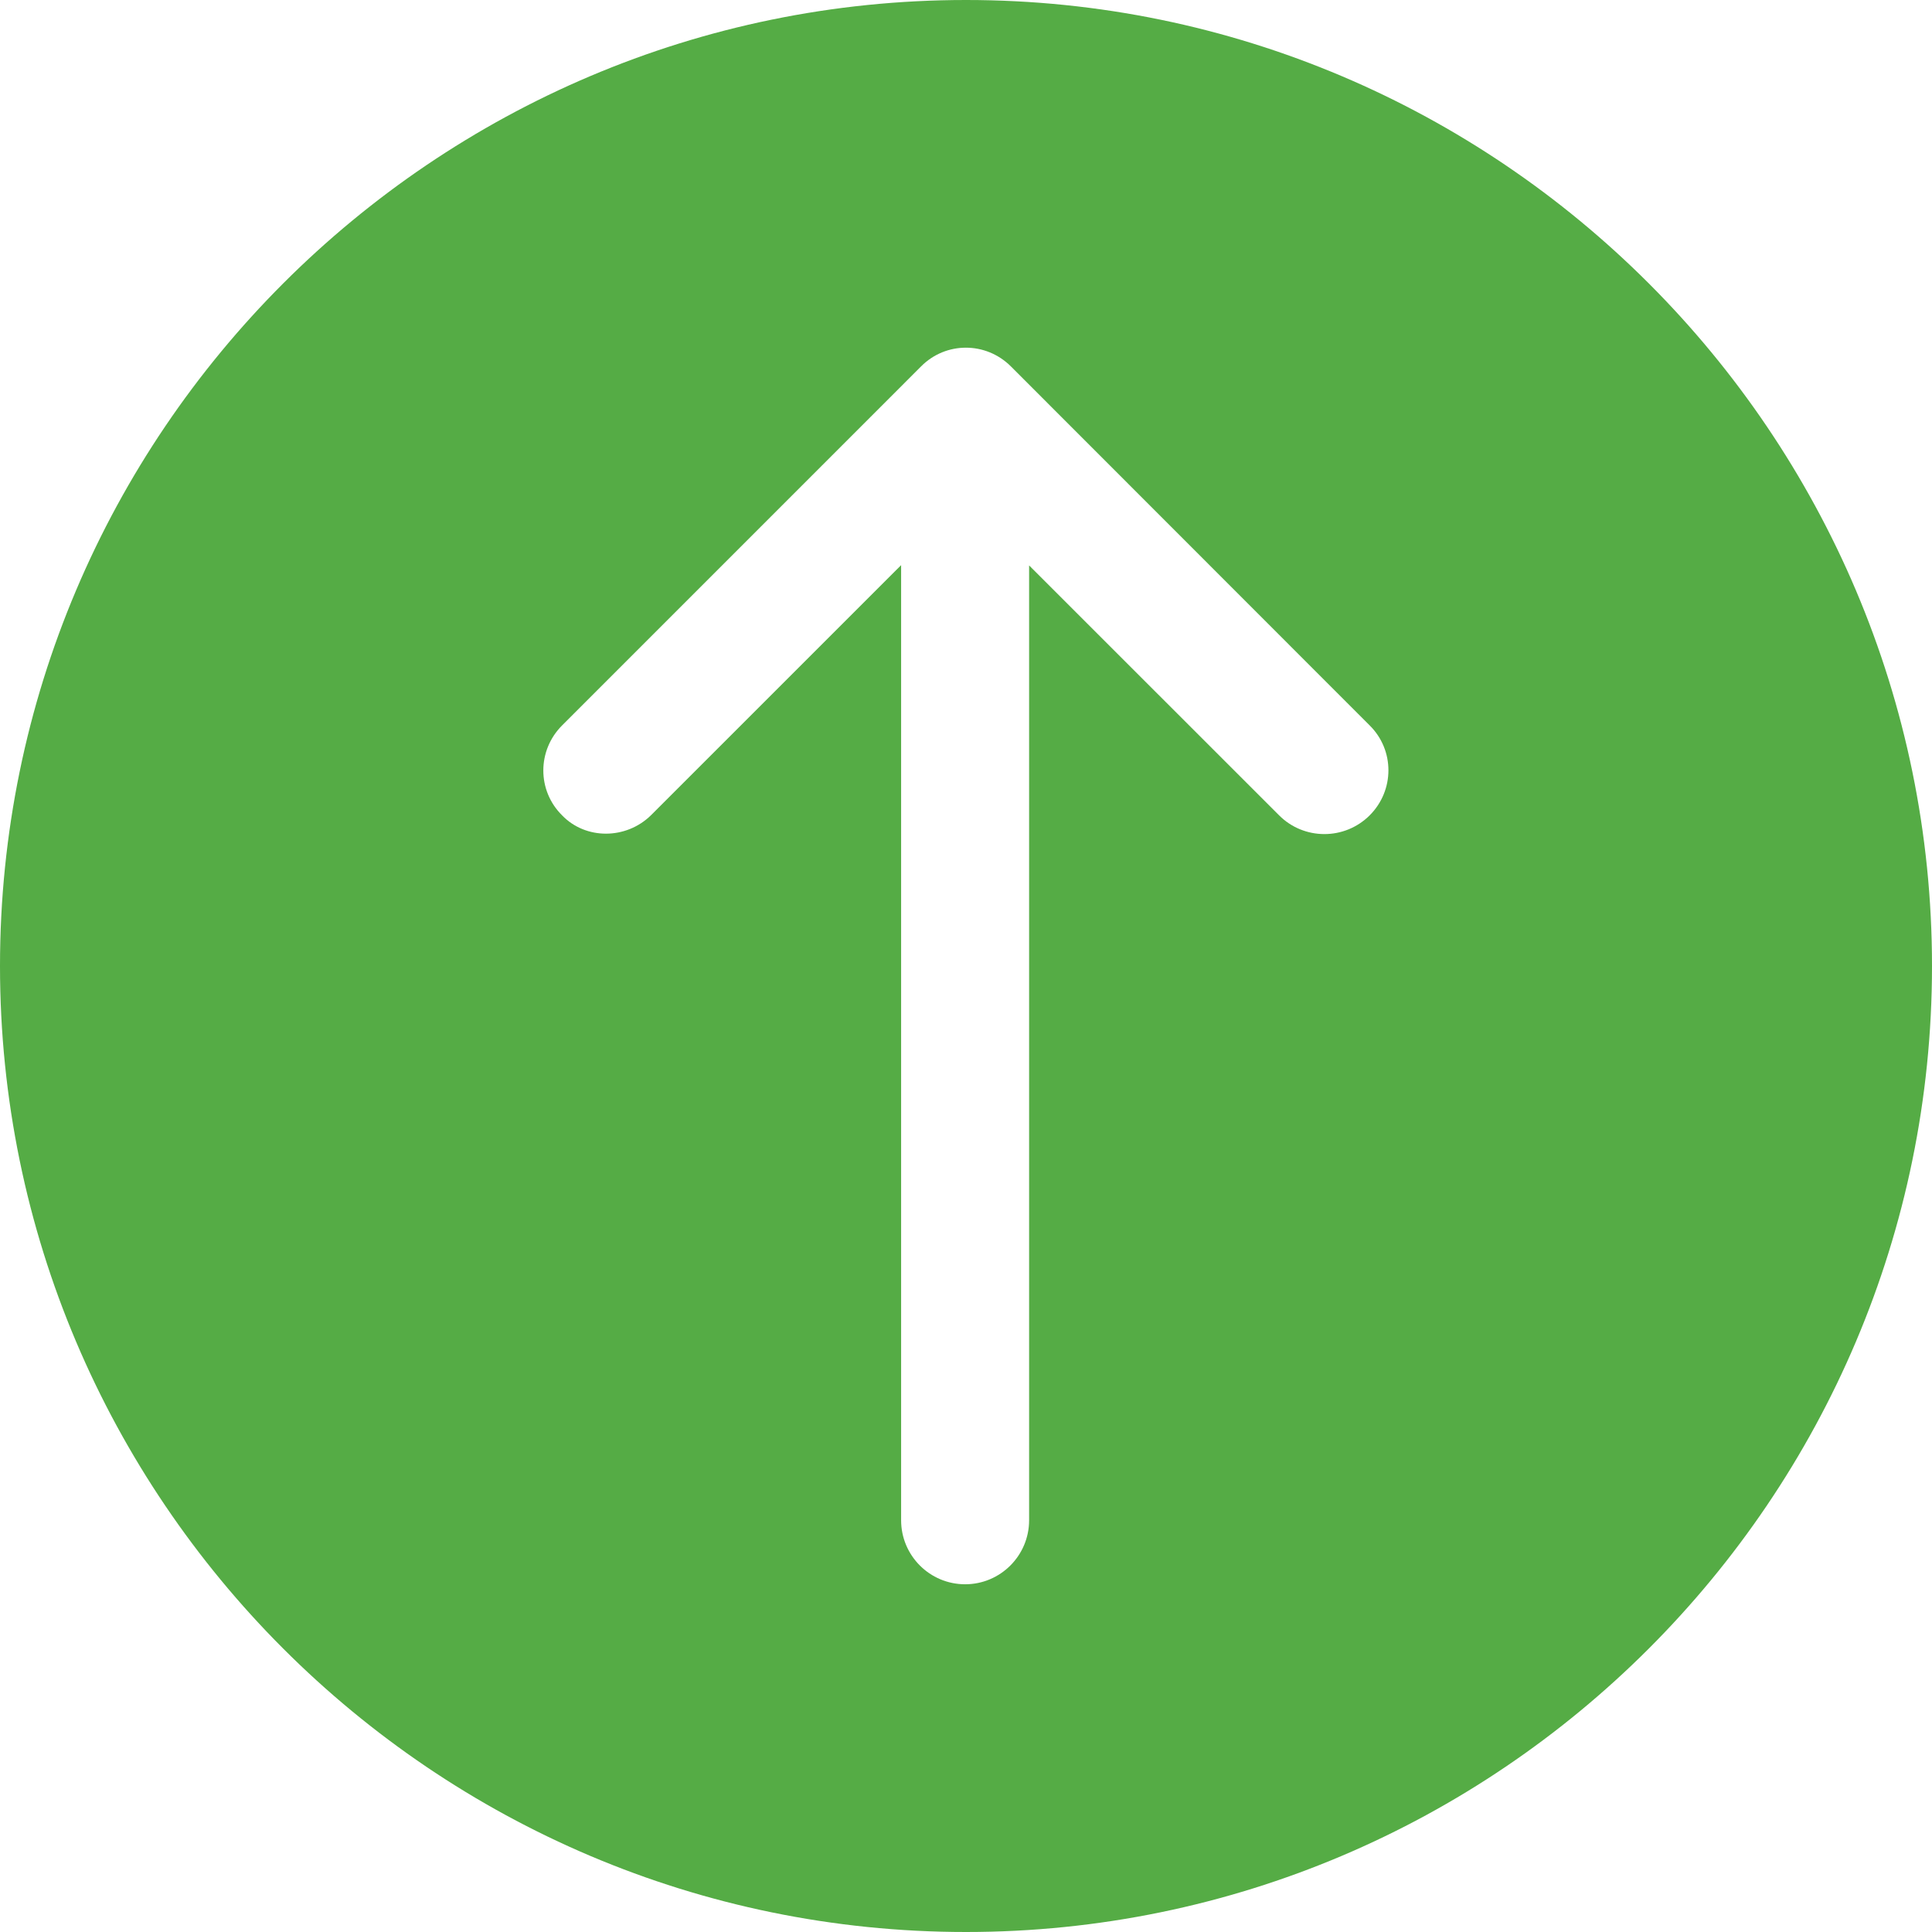
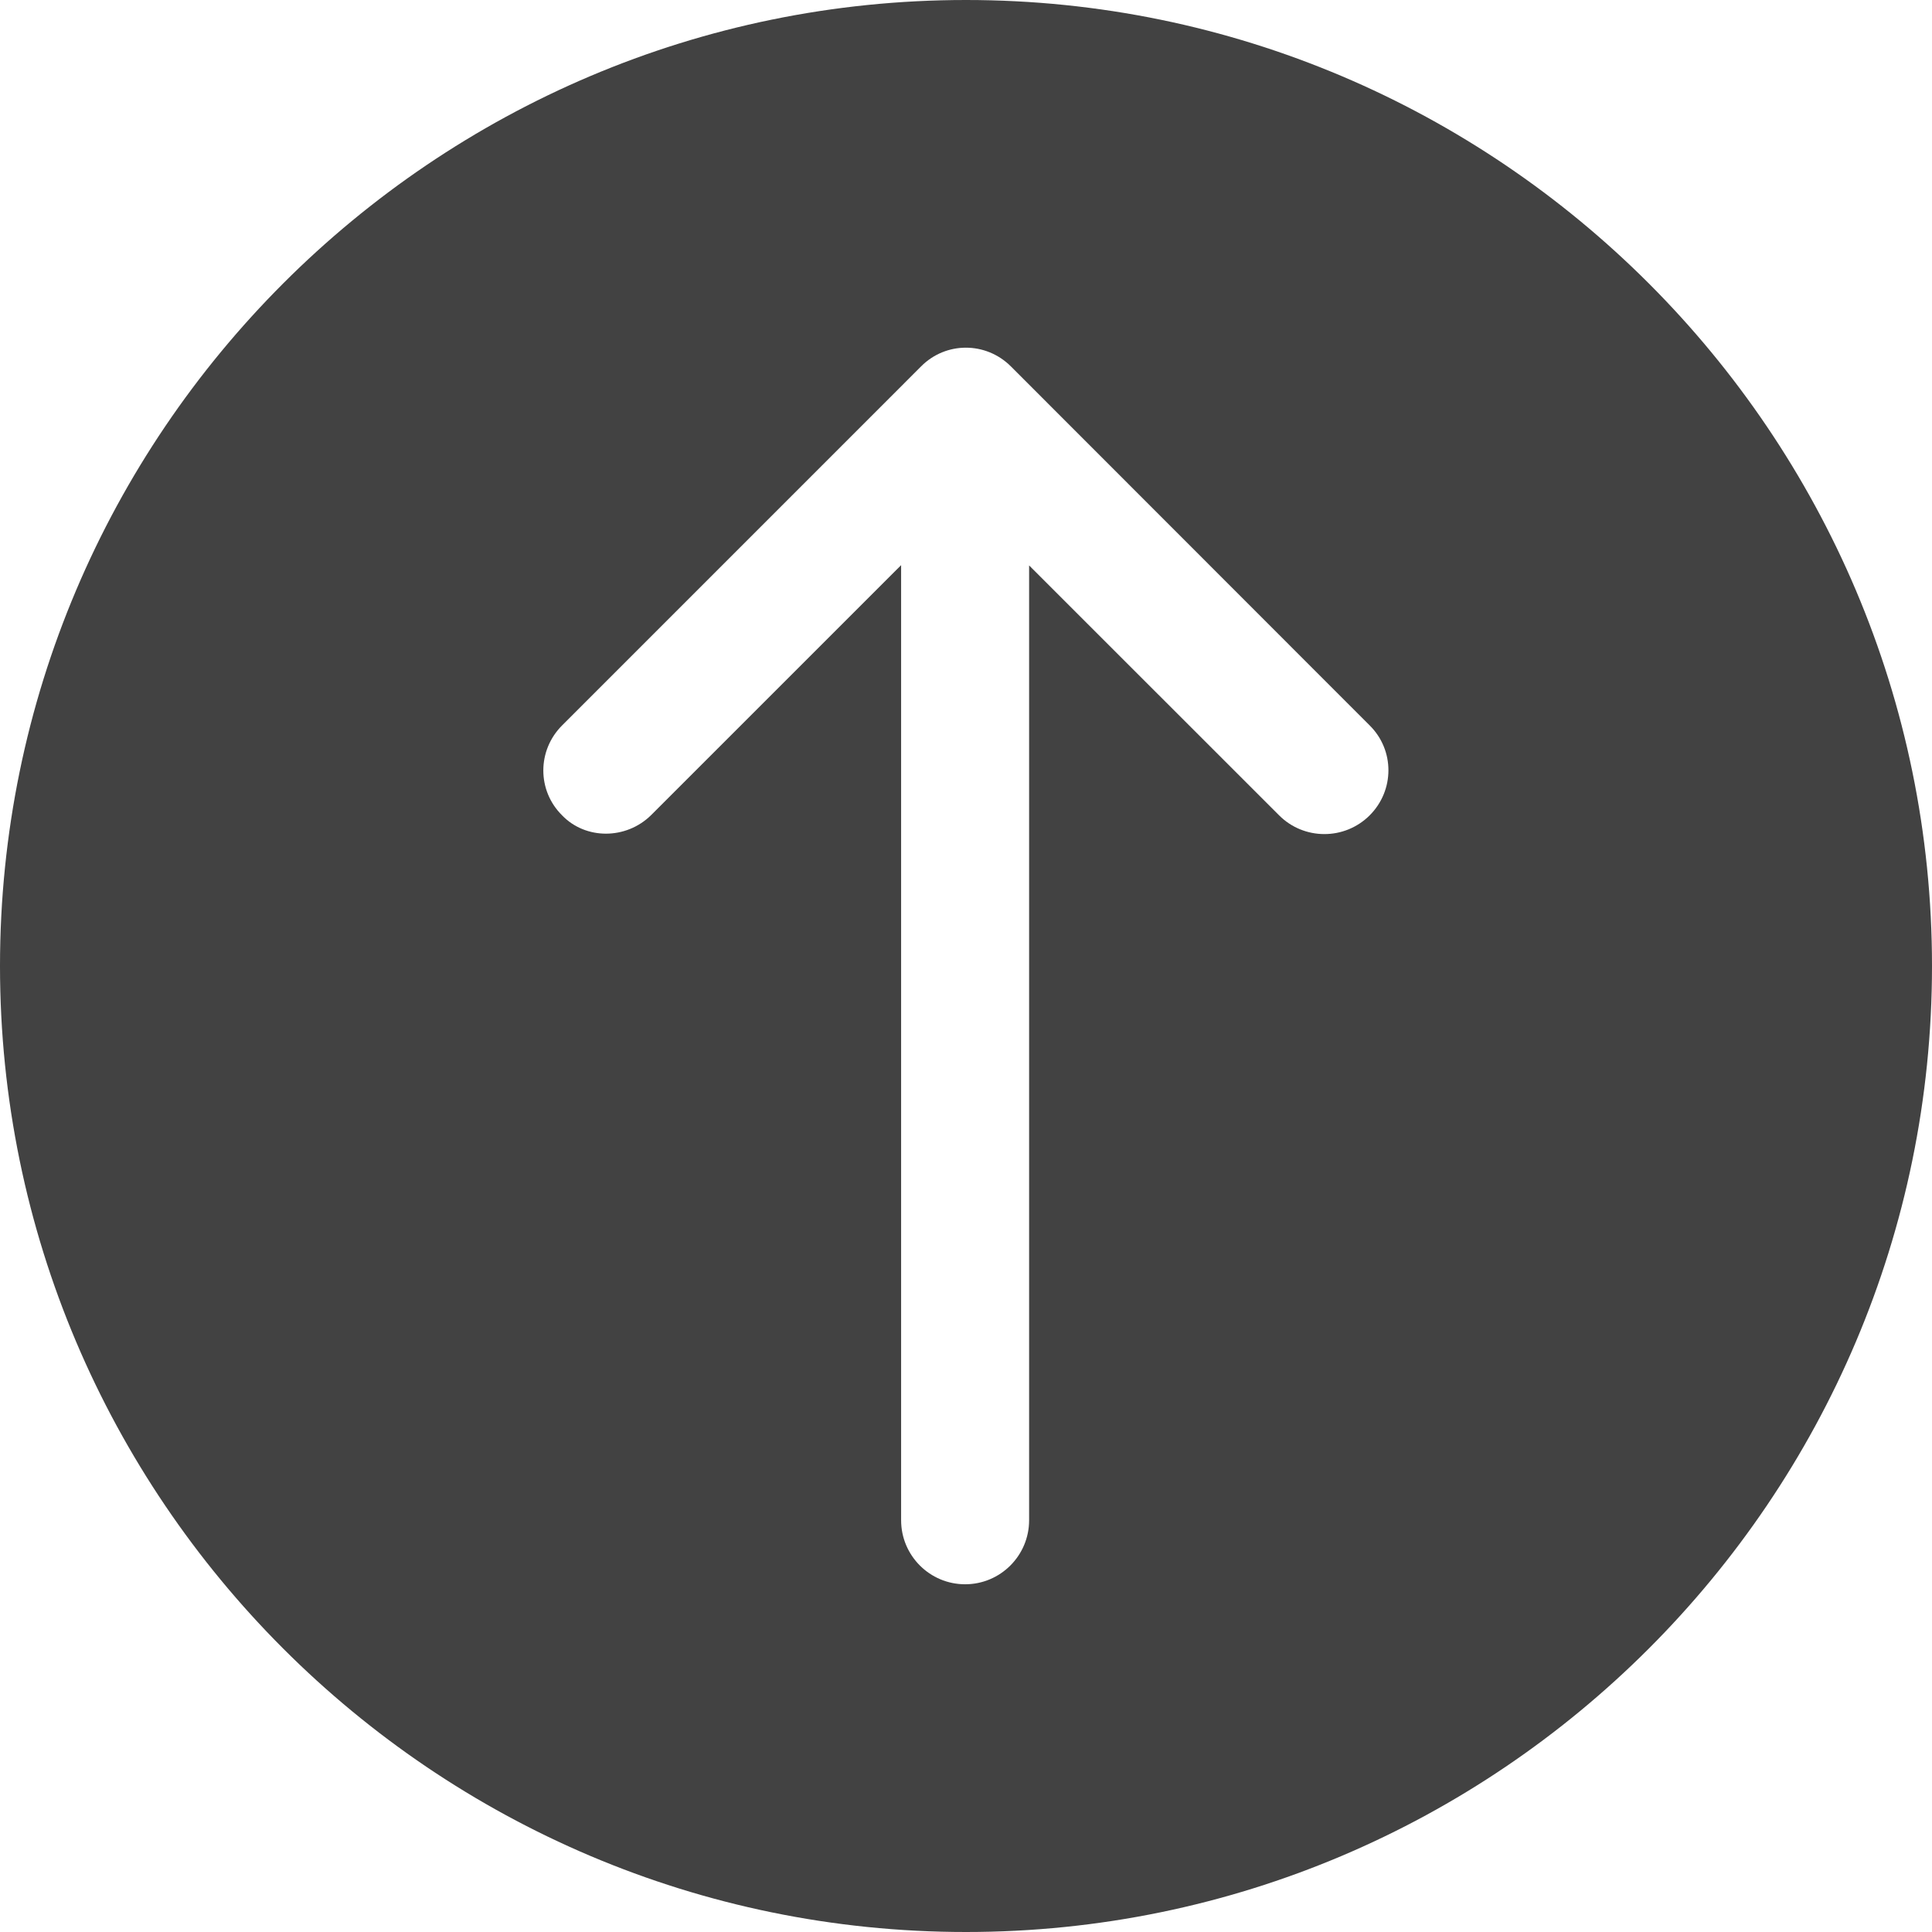
<svg xmlns="http://www.w3.org/2000/svg" version="1.1" id="Слой_1" x="0px" y="0px" width="60px" height="60px" viewBox="0 0 60 60" enable-background="new 0 0 60 60" xml:space="preserve">
-   <path fill="#55AC45" d="M30,0C13.462,0,0,13.462,0,30s13.462,30,30,30s30-13.462,30-30S46.538,0,30,0z M42.536,25.322  c-0.386,0.384-0.892,0.581-1.406,0.581s-1.022-0.197-1.405-0.581L31.96,17.56v29.653c0,1.096-0.89,1.988-1.987,1.988  s-1.988-0.891-1.988-1.988V17.551l-7.763,7.762c-0.778,0.768-2.034,0.768-2.765,0.009c-0.778-0.769-0.778-2.016,0-2.794  l11.146-11.147c0.769-0.778,2.016-0.778,2.793,0l11.14,11.147C43.313,23.297,43.313,24.544,42.536,25.322z" />
+   <path fill="#424242" d="M30,0C13.462,0,0,13.462,0,30s13.462,30,30,30s30-13.462,30-30S46.538,0,30,0z M42.536,25.322  c-0.386,0.384-0.892,0.581-1.406,0.581c-0.514,0-1.022-0.197-1.405-0.581L31.96,17.56v29.653c0,1.096-0.89,1.988-1.987,1.988  s-1.988-0.891-1.988-1.988V17.551l-7.763,7.762c-0.778,0.768-2.034,0.768-2.765,0.009c-0.778-0.769-0.778-2.016,0-2.794  l11.146-11.147c0.769-0.778,2.016-0.778,2.793,0l11.14,11.147C43.313,23.297,43.313,24.544,42.536,25.322z" />
</svg>
